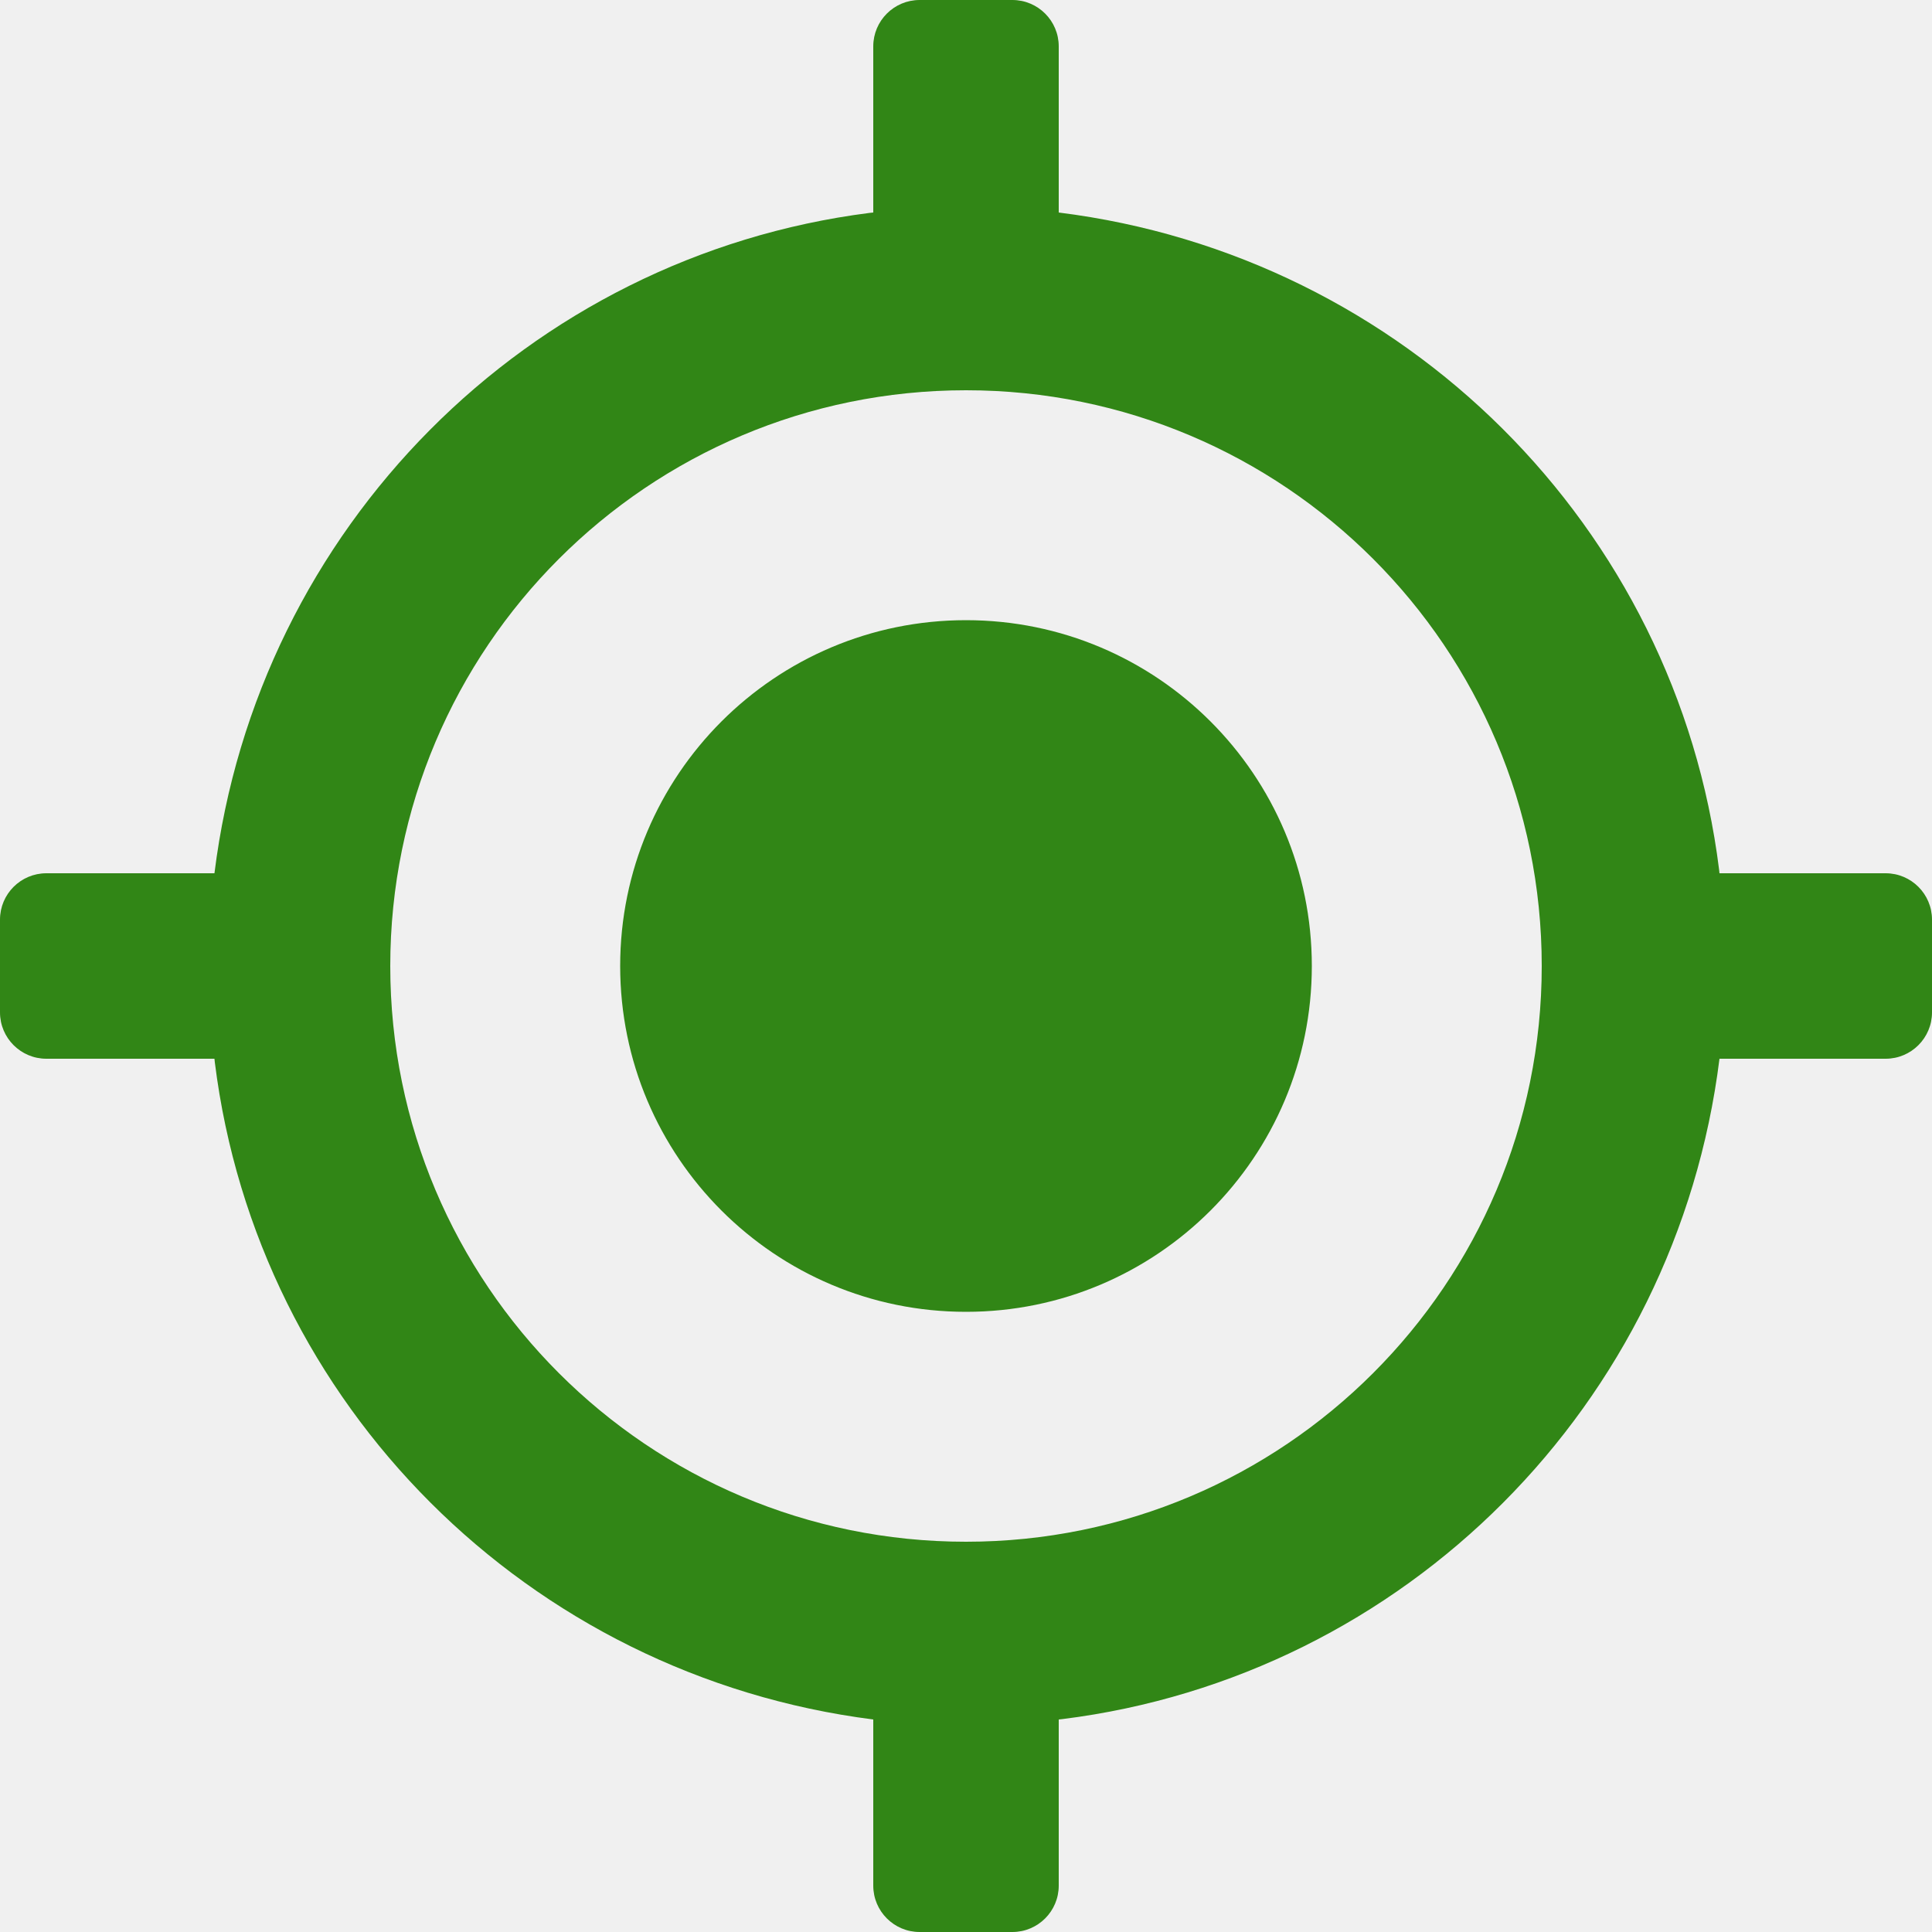
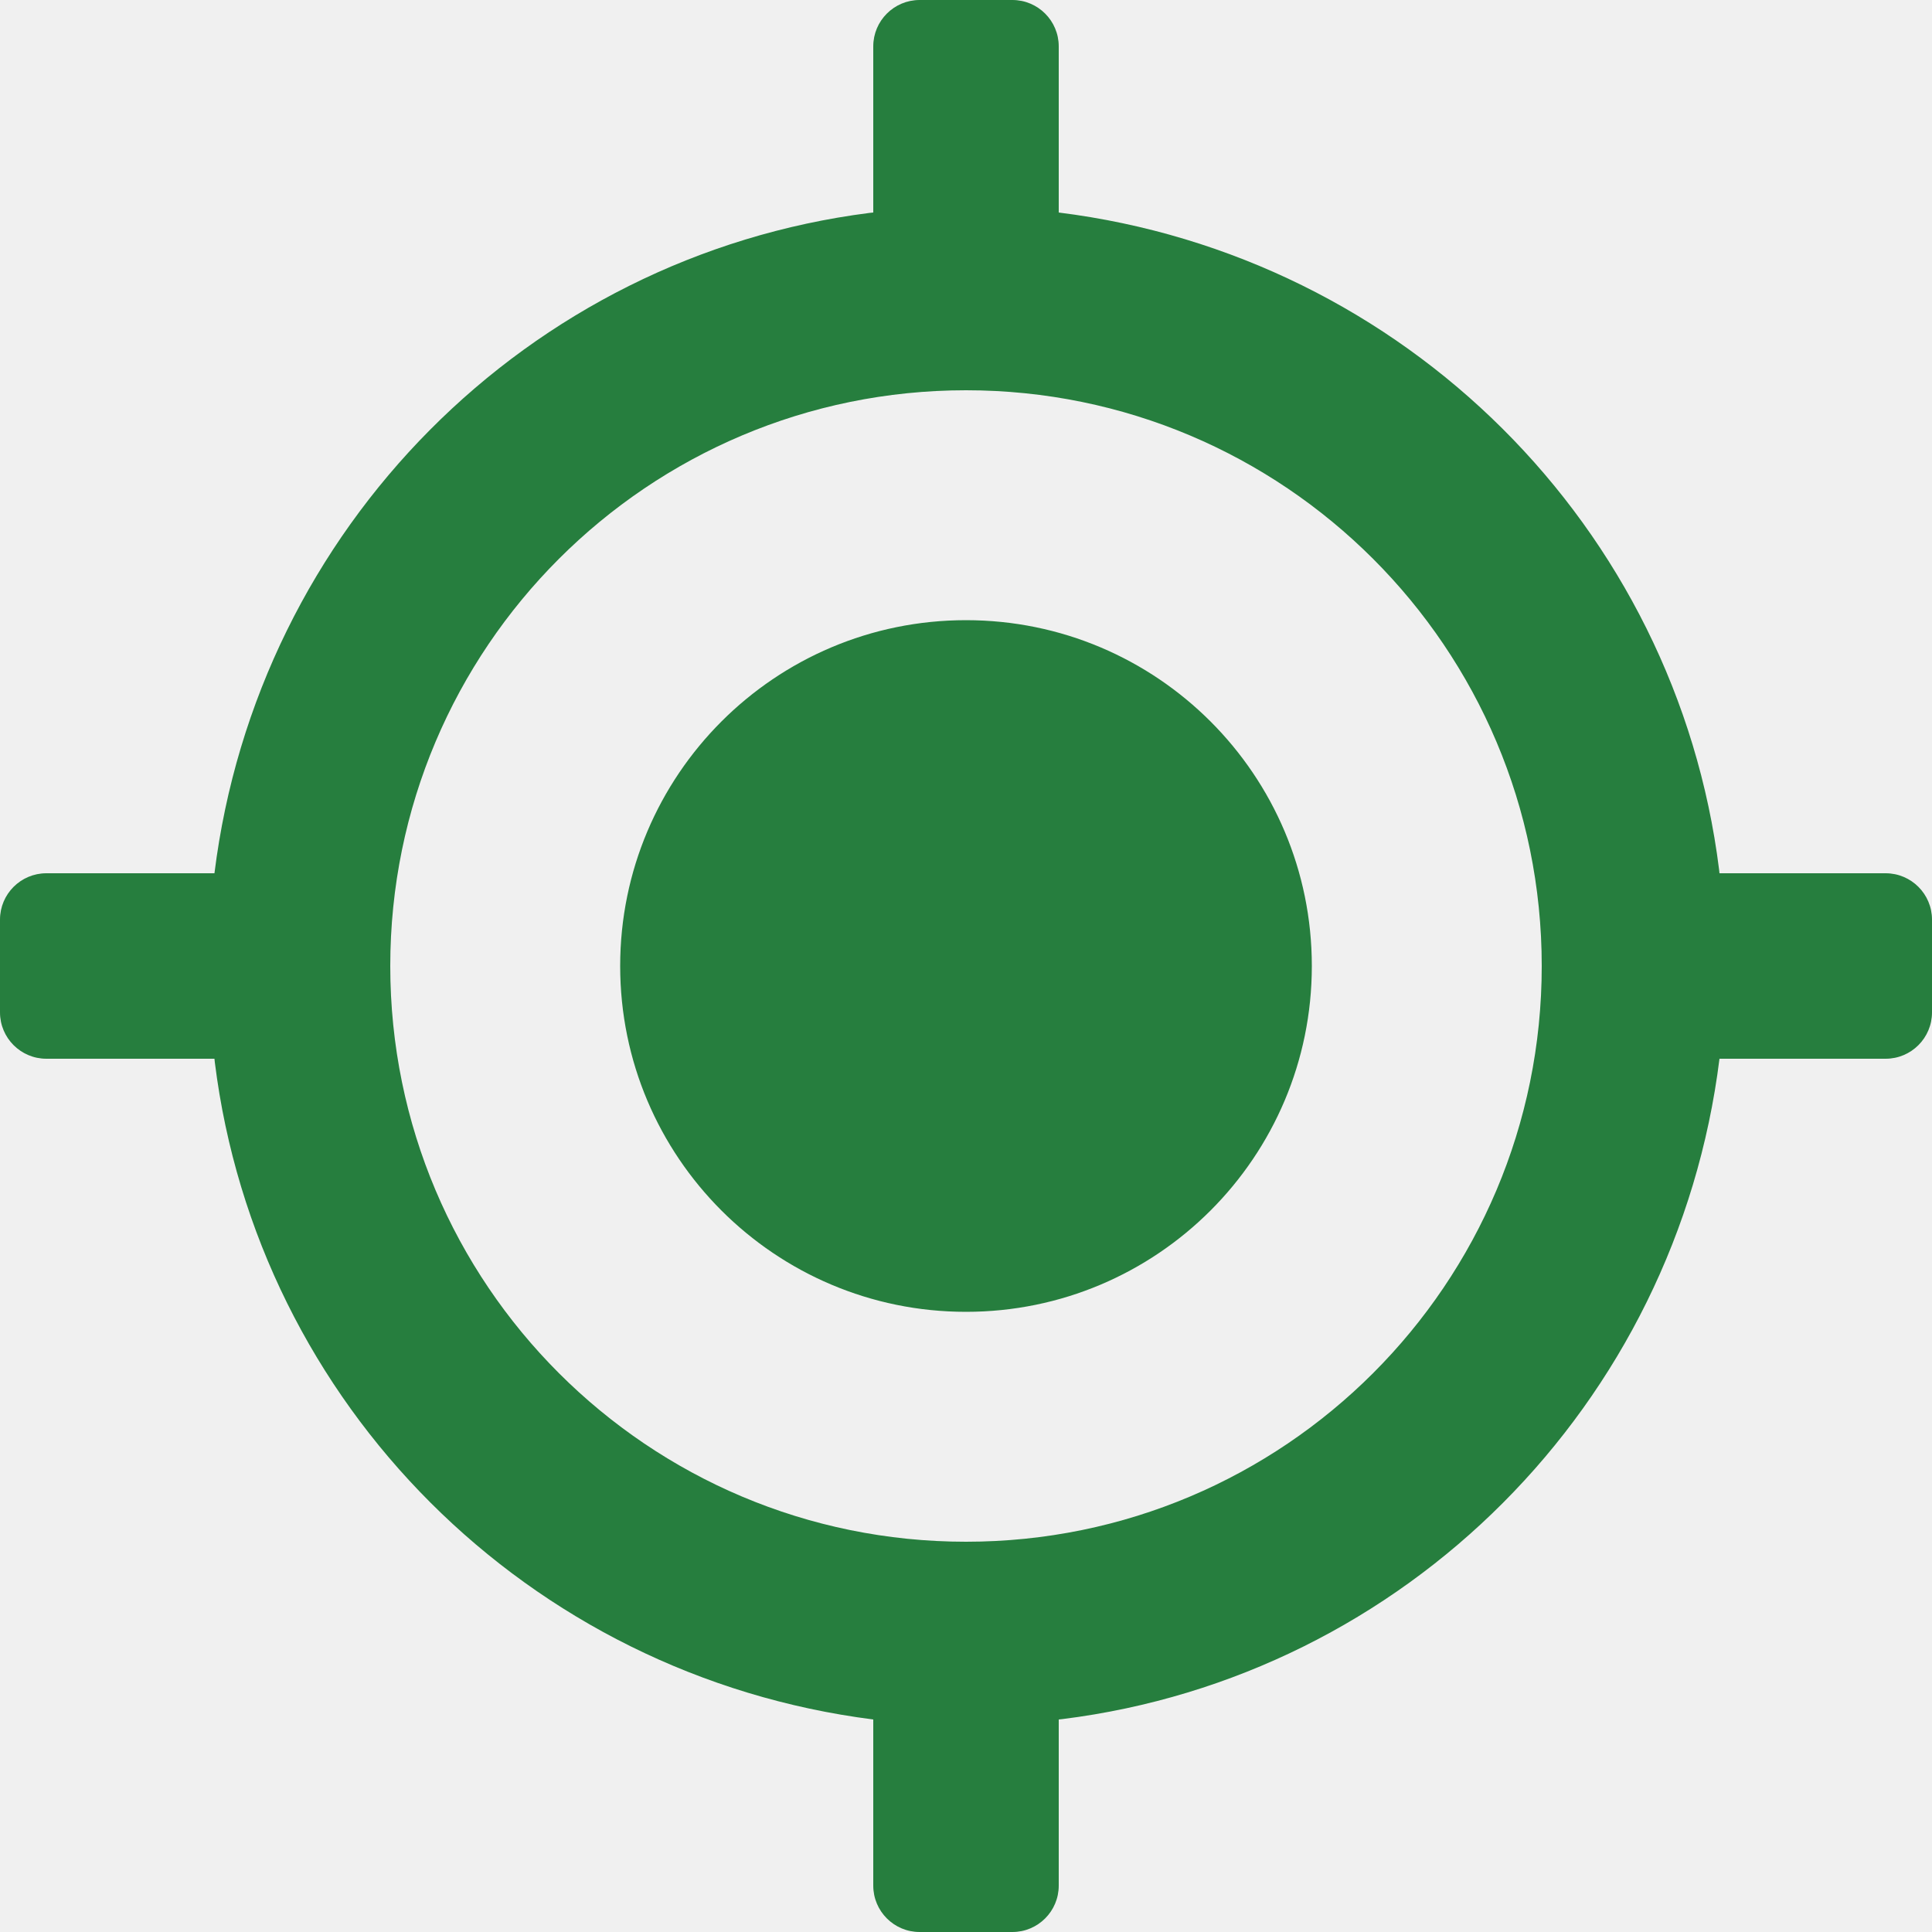
<svg xmlns="http://www.w3.org/2000/svg" width="20" height="20" viewBox="0 0 20 20" fill="none">
  <g clip-path="url(#clip0_5602_210411)">
-     <path d="M13.58 10C13.58 11.977 11.977 13.58 10 13.58C8.023 13.58 6.42 11.977 6.42 10C6.42 8.023 8.023 6.42 10 6.42C11.977 6.42 13.58 8.023 13.58 10ZM20 9.52V10.48C20 10.745 19.785 10.96 19.52 10.96H17.8C17.353 14.543 14.543 17.353 10.998 17.796L10.96 17.8V19.52C10.96 19.785 10.745 20 10.48 20H9.52C9.255 20 9.04 19.785 9.04 19.52V17.8C5.465 17.345 2.665 14.537 2.224 10.998L2.22 10.96H0.48C0.215 10.96 0 10.745 0 10.48V9.52C0 9.255 0.215 9.04 0.48 9.04H2.22C2.665 5.463 5.465 2.655 9.001 2.204L9.04 2.2V0.48C9.04 0.215 9.255 0 9.52 0H10.48C10.745 0 10.96 0.215 10.96 0.48V2.2C14.543 2.647 17.353 5.457 17.796 9.002L17.8 9.04H19.52C19.785 9.04 20 9.255 20 9.52ZM15.96 10C15.96 6.708 13.292 4.04 10 4.04C6.708 4.04 4.04 6.708 4.04 10C4.04 13.292 6.708 15.96 10 15.96C13.292 15.96 15.96 13.292 15.96 10Z" fill="#318616" />
+     <path d="M13.58 10C13.58 11.977 11.977 13.58 10 13.58C8.023 13.58 6.42 11.977 6.42 10C6.42 8.023 8.023 6.42 10 6.42C11.977 6.42 13.58 8.023 13.58 10ZM20 9.52V10.48C20 10.745 19.785 10.96 19.52 10.96H17.8C17.353 14.543 14.543 17.353 10.998 17.796L10.96 17.8V19.52C10.96 19.785 10.745 20 10.48 20H9.52C9.255 20 9.04 19.785 9.04 19.52V17.8C5.465 17.345 2.665 14.537 2.224 10.998L2.22 10.96H0.48C0.215 10.96 0 10.745 0 10.48V9.52C0 9.255 0.215 9.04 0.48 9.04H2.22C2.665 5.463 5.465 2.655 9.001 2.204L9.04 2.2V0.48C9.04 0.215 9.255 0 9.52 0H10.48C10.745 0 10.96 0.215 10.96 0.48V2.2C14.543 2.647 17.353 5.457 17.796 9.002L17.8 9.04H19.52C19.785 9.04 20 9.255 20 9.52ZM15.96 10C15.96 6.708 13.292 4.04 10 4.04C6.708 4.04 4.04 6.708 4.04 10C4.04 13.292 6.708 15.96 10 15.96C13.292 15.96 15.96 13.292 15.96 10Z" fill="#267E3E" />
  </g>
  <defs>
    <clipPath id="clip0_5602_210411">
      <rect width="20" height="20" fill="white" />
    </clipPath>
  </defs>
</svg>
